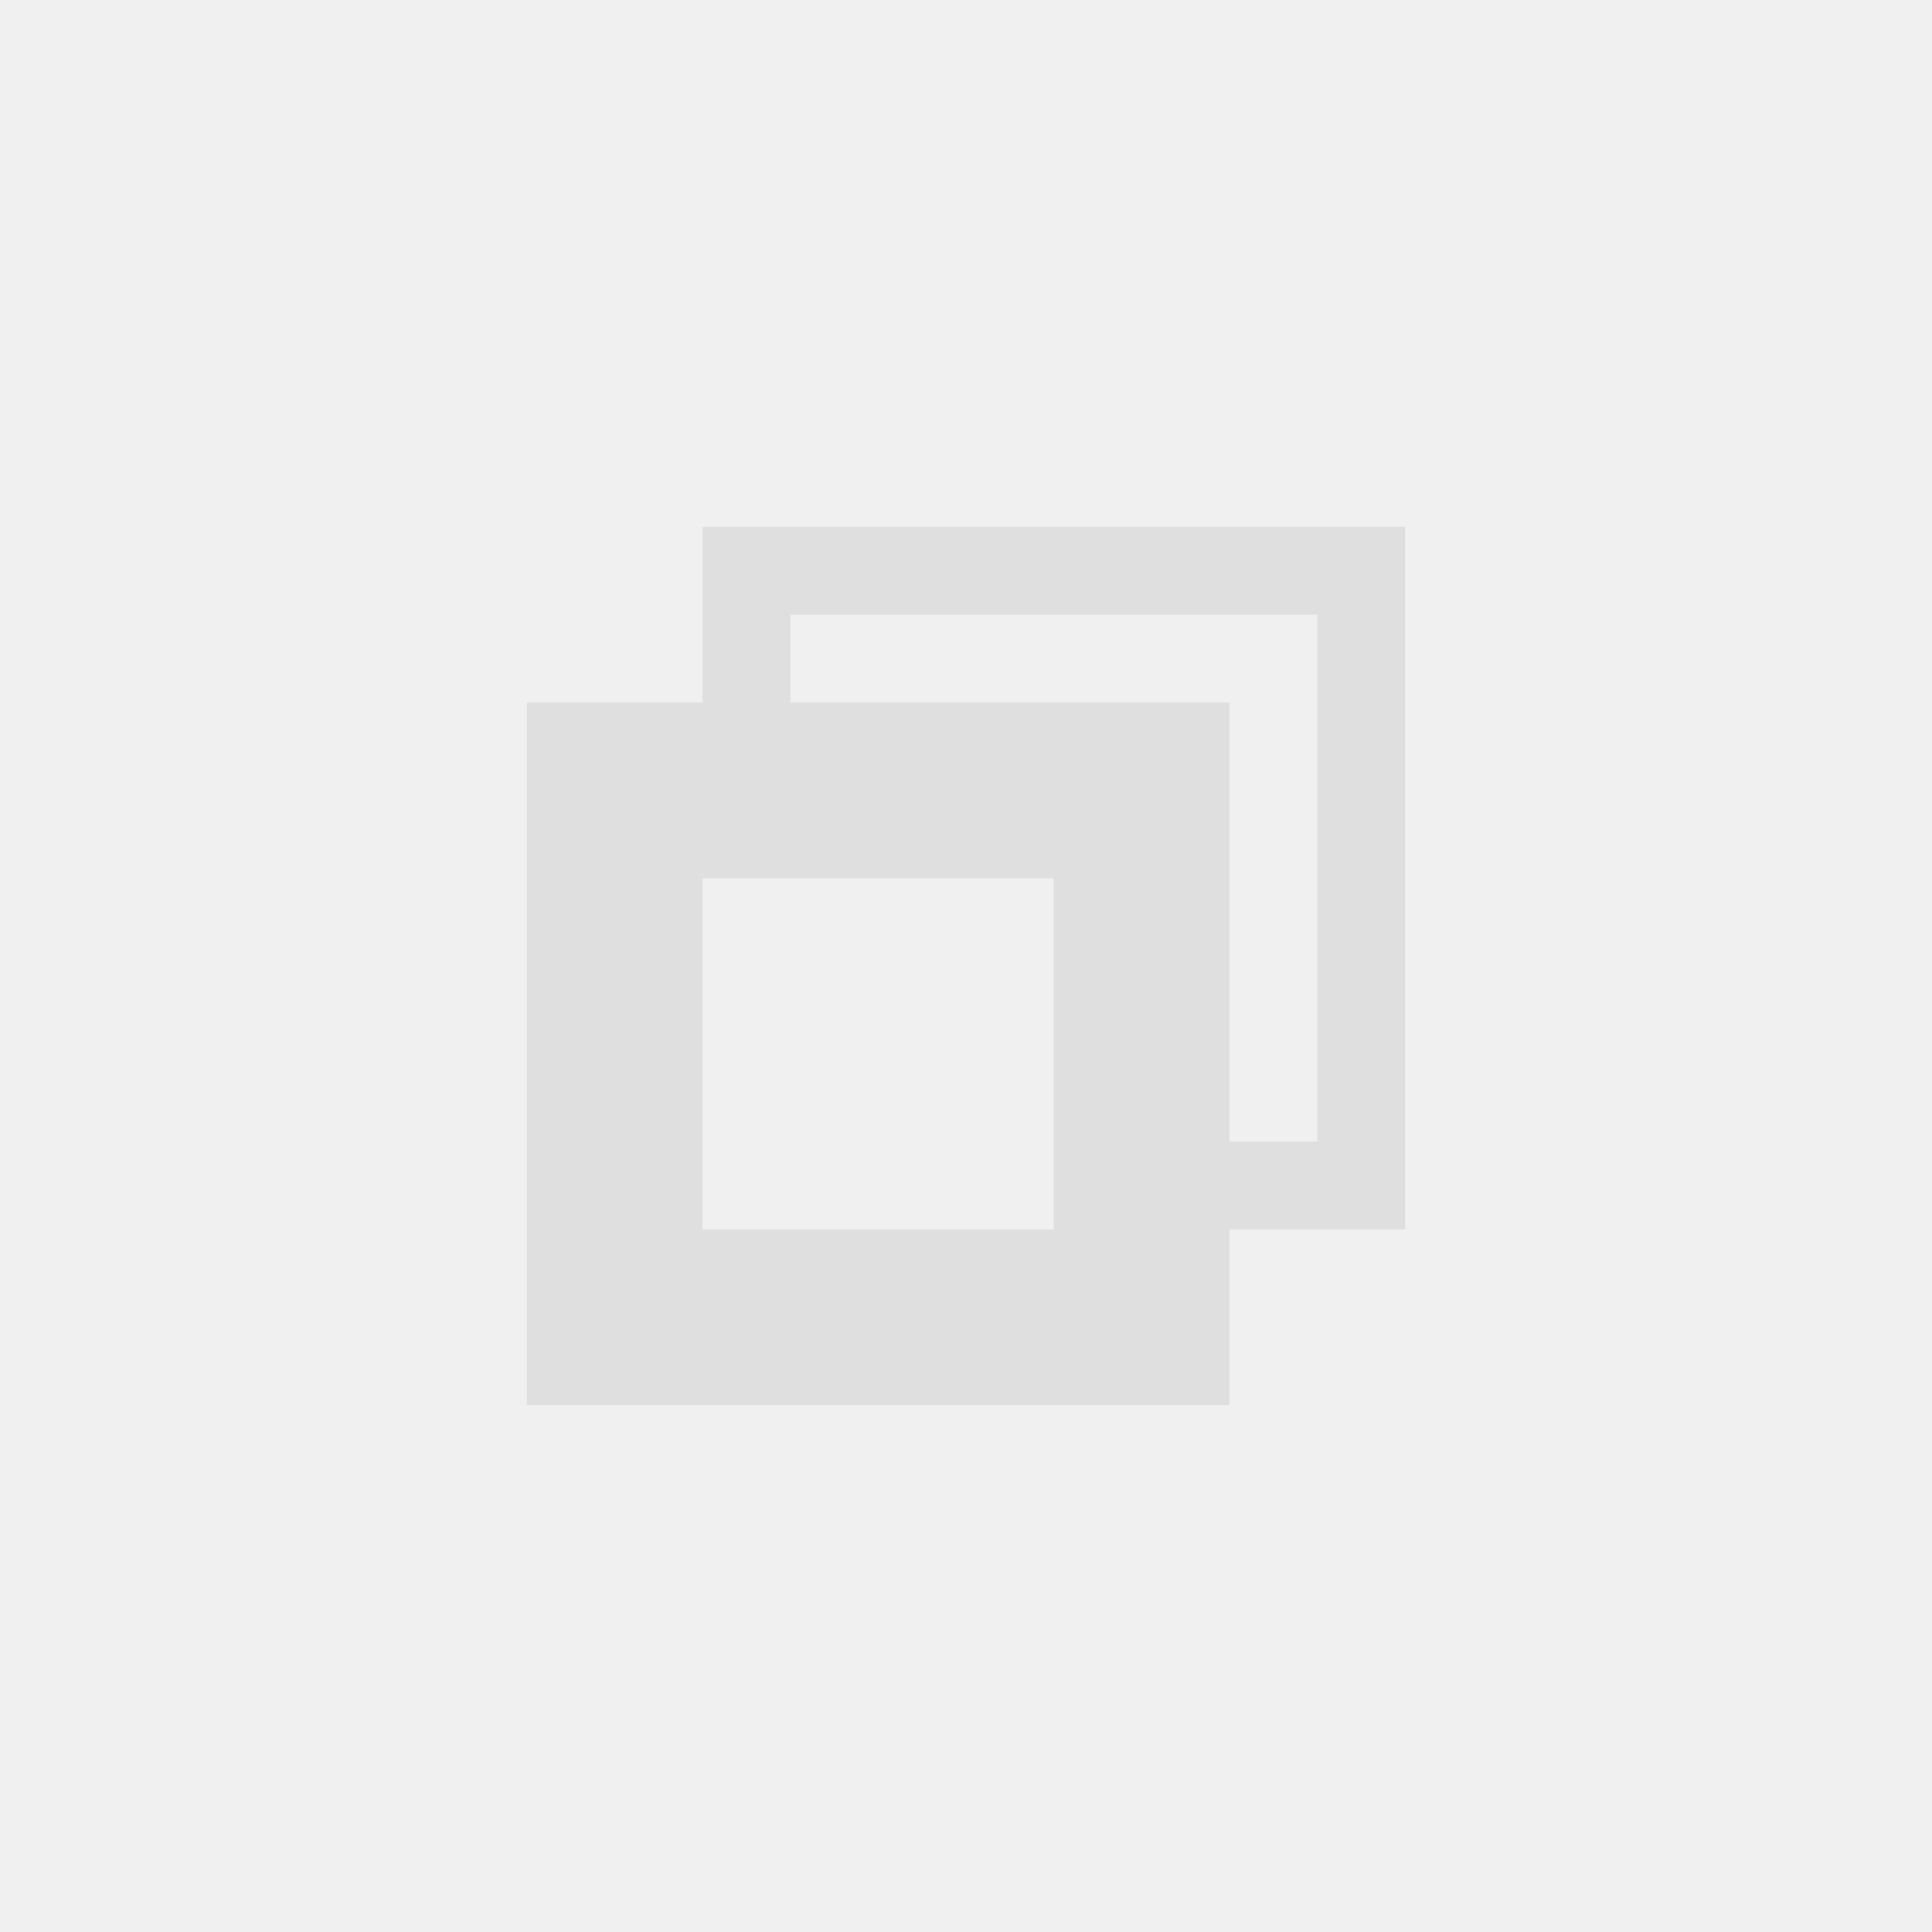
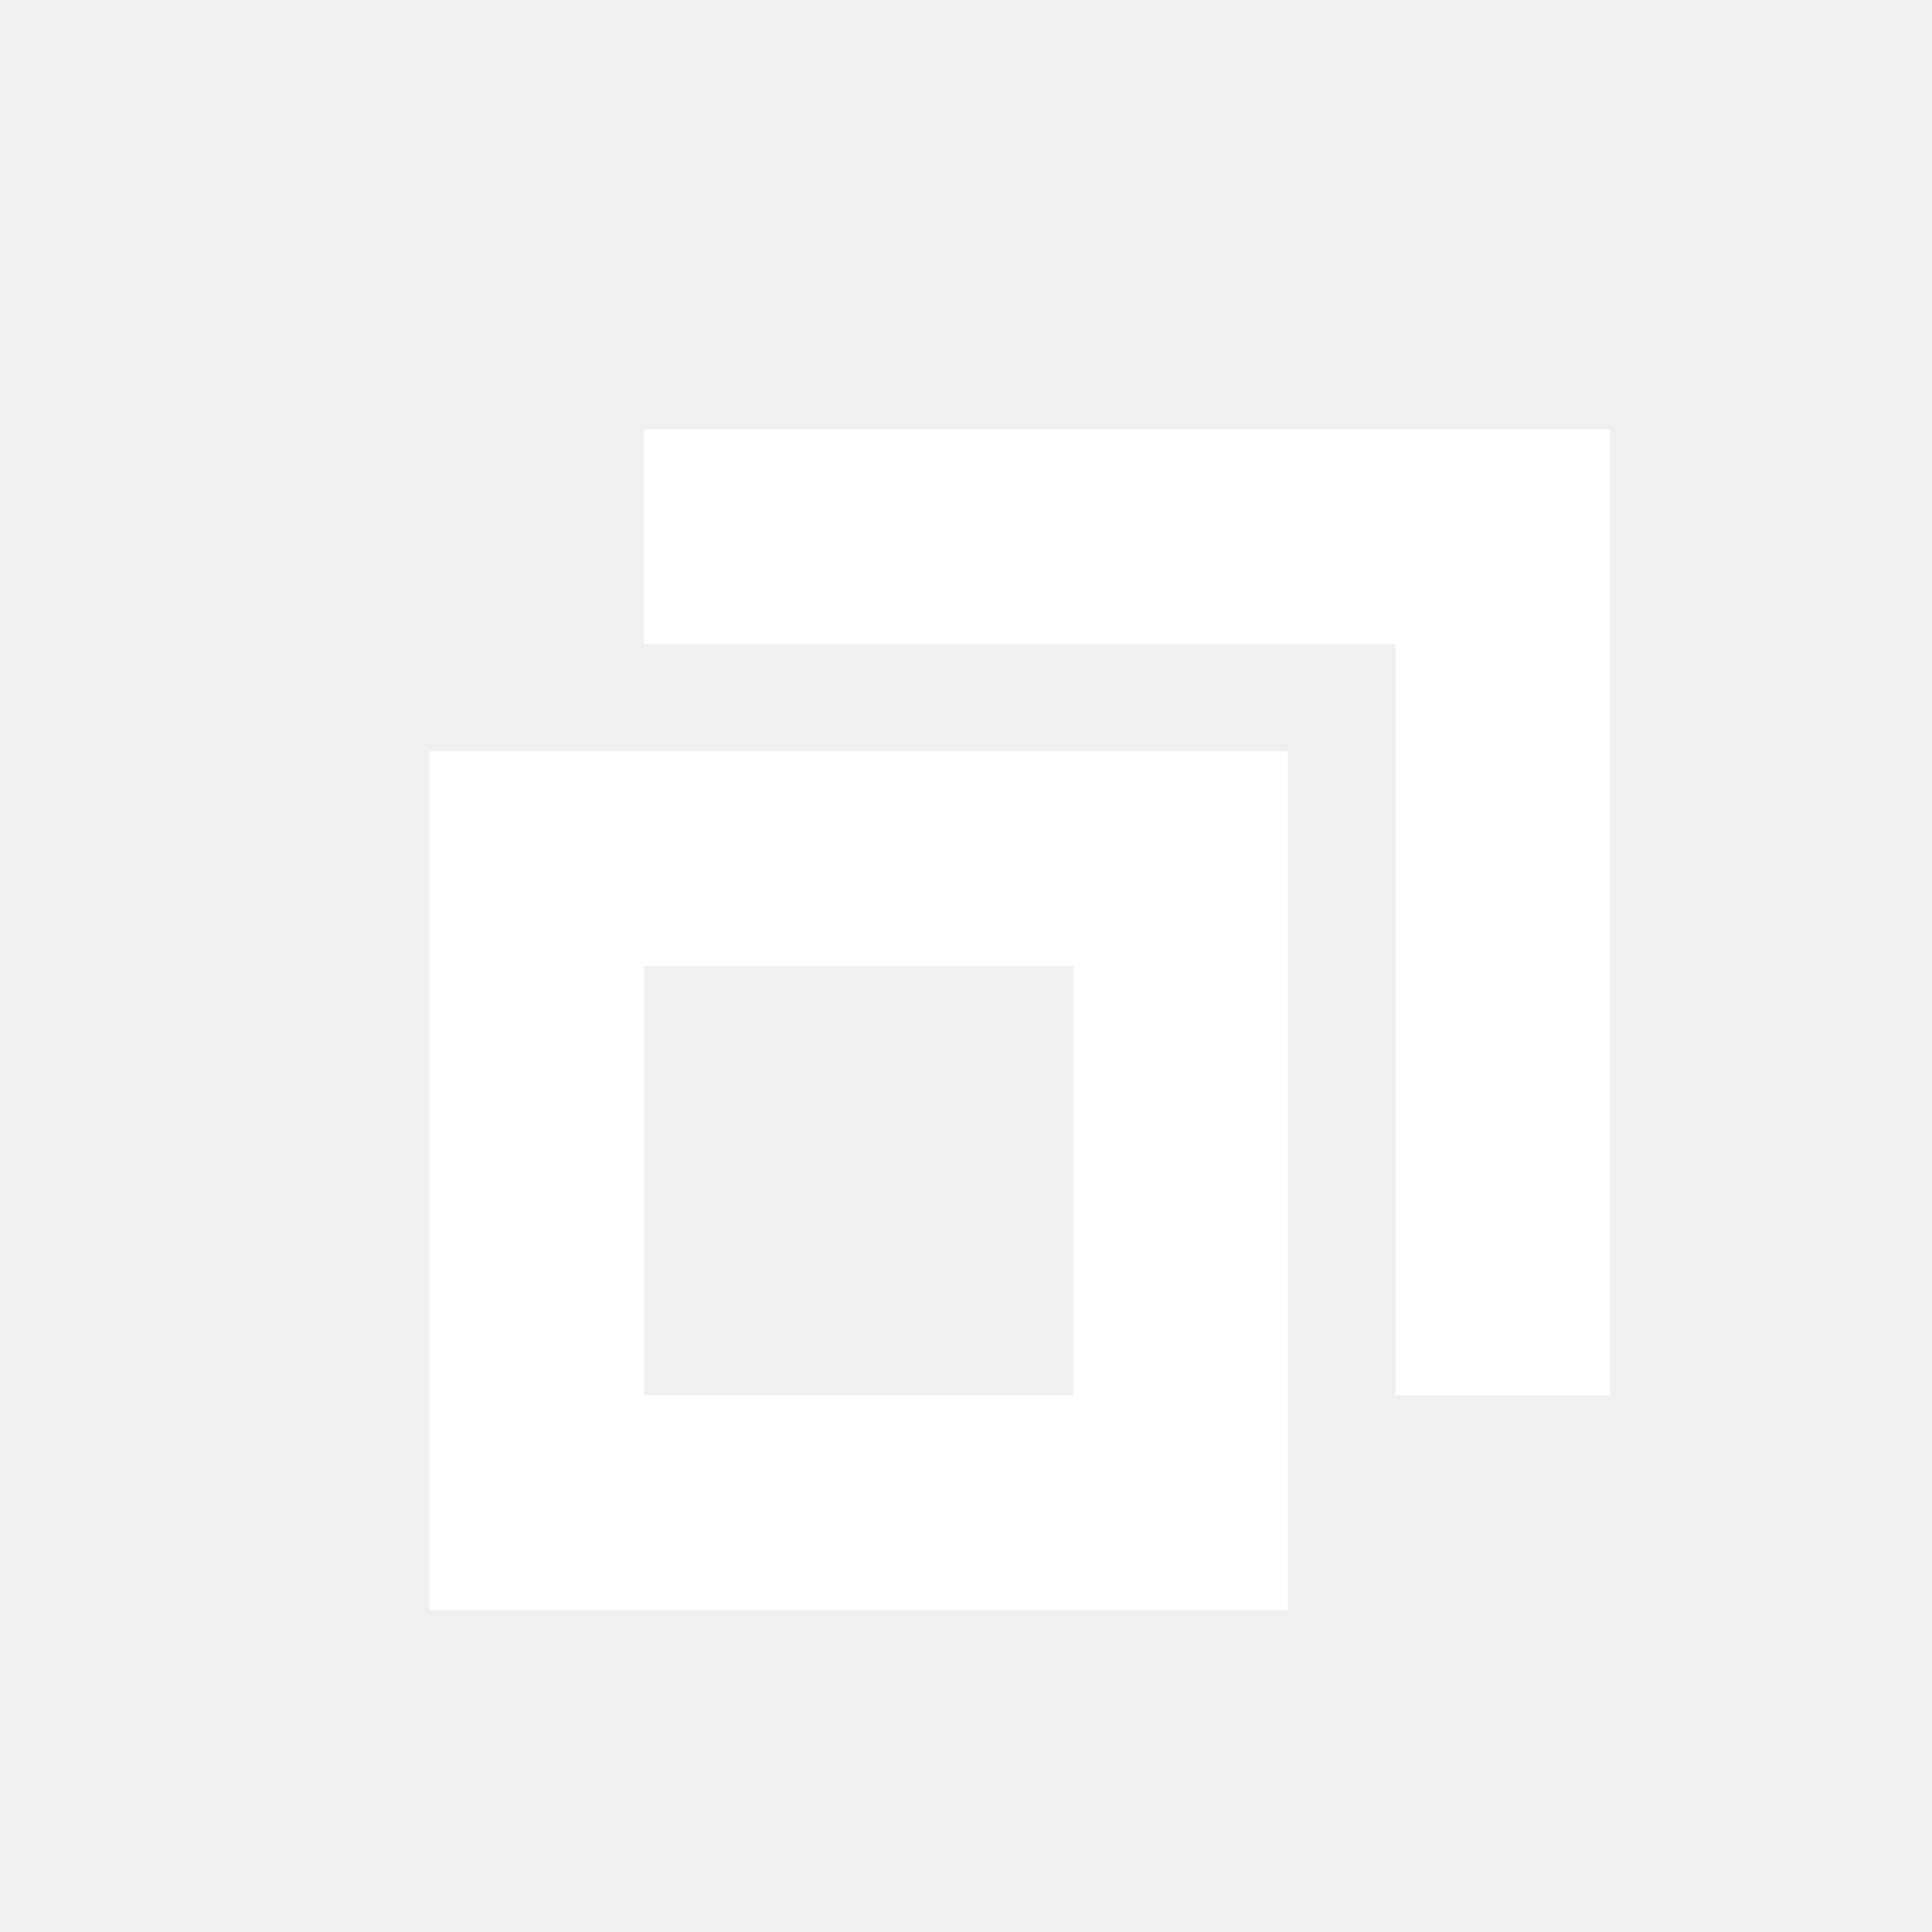
- <svg xmlns="http://www.w3.org/2000/svg" id="svg4306" width="22" height="22" version="1.1" style="enable-background:new">
-   <defs id="defs22" />
-   <g id="active-center">
-     <rect id="rect4266" width="22" height="22" x="0" y="0" style="opacity:0.001;fill:#000000;fill-opacity:1;fill-rule:nonzero;stroke:none;stroke-width:2;stroke-linecap:round;stroke-linejoin:round;stroke-miterlimit:4;stroke-dasharray:none;stroke-opacity:1" />
-     <path id="path829" d="m 6,8 v 8 h 8 V 8 Z m 2,2 h 4 v 4 H 8 Z" style="opacity:1;fill:#dfdfdf;fill-opacity:1;fill-rule:evenodd;stroke:none;stroke-width:2;stroke-linecap:butt;stroke-linejoin:round;stroke-miterlimit:4;stroke-dasharray:none;stroke-dashoffset:478.437;stroke-opacity:0.75" />
-     <path style="opacity:1;fill:#dfdfdf;fill-opacity:1;fill-rule:evenodd;stroke:none;stroke-width:2;stroke-linecap:butt;stroke-linejoin:round;stroke-miterlimit:4;stroke-dasharray:none;stroke-dashoffset:478.437;stroke-opacity:0.75" d="M 8 6 L 8 8 L 9 8 L 9 7 L 15 7 L 15 13 L 14 13 L 14 14 L 16 14 L 16 6 L 8 6 z " id="path831" />
-   </g>
-   <g id="hover-center">
-     <rect style="opacity:0.001;fill:#000000;fill-opacity:1;fill-rule:nonzero;stroke:none;stroke-width:2;stroke-linecap:round;stroke-linejoin:round;stroke-miterlimit:4;stroke-dasharray:none;stroke-opacity:1" id="rect4208" width="22" height="22" x="23" y="0" />
-     <circle style="opacity:0.08;fill:#ffffff;fill-opacity:1;fill-rule:nonzero;stroke:none;stroke-width:0;stroke-linecap:square;stroke-linejoin:round;stroke-miterlimit:4;stroke-dasharray:none;stroke-dashoffset:478.437;stroke-opacity:0.4" id="circle4212" cx="34" cy="11" r="11" />
-     <g transform="translate(2,-28)" id="g852">
-       <path id="path841" d="m 27,36 v 8 h 8 v -8 z m 2,2 h 4 v 4 h -4 z" style="opacity:1;fill:#dfdfdf;fill-opacity:1;fill-rule:evenodd;stroke:none;stroke-width:2;stroke-linecap:butt;stroke-linejoin:round;stroke-miterlimit:4;stroke-dasharray:none;stroke-dashoffset:478.437;stroke-opacity:0.75" />
-       <path style="opacity:1;fill:#dfdfdf;fill-opacity:1;fill-rule:evenodd;stroke:none;stroke-width:2;stroke-linecap:butt;stroke-linejoin:round;stroke-miterlimit:4;stroke-dasharray:none;stroke-dashoffset:478.437;stroke-opacity:0.75" d="m 29,34 v 2 h 1 v -1 h 6 v 6 h -1 v 1 h 2 v -8 z" id="path843" />
-     </g>
-   </g>
-   <g id="pressed-center" transform="translate(24)">
-     <rect y="0" x="23" height="22" width="22" id="rect864" style="opacity:0.001;fill:#000000;fill-opacity:1;fill-rule:nonzero;stroke:none;stroke-width:2;stroke-linecap:round;stroke-linejoin:round;stroke-miterlimit:4;stroke-dasharray:none;stroke-opacity:1" />
-     <circle r="11" cy="11" cx="34" id="circle866" style="opacity:0.19;fill:#ffffff;fill-opacity:1;fill-rule:nonzero;stroke:none;stroke-width:0;stroke-linecap:square;stroke-linejoin:round;stroke-miterlimit:4;stroke-dasharray:none;stroke-dashoffset:478.437;stroke-opacity:0.4" />
-     <g id="g872" transform="translate(2,-28)">
-       <path style="opacity:1;fill:#dfdfdf;fill-opacity:1;fill-rule:evenodd;stroke:none;stroke-width:2;stroke-linecap:butt;stroke-linejoin:round;stroke-miterlimit:4;stroke-dasharray:none;stroke-dashoffset:478.437;stroke-opacity:0.75" d="m 27,36 v 8 h 8 v -8 z m 2,2 h 4 v 4 h -4 z" id="path868" />
-       <path id="path870" d="m 29,34 v 2 h 1 v -1 h 6 v 6 h -1 v 1 h 2 v -8 z" style="opacity:1;fill:#dfdfdf;fill-opacity:1;fill-rule:evenodd;stroke:none;stroke-width:2;stroke-linecap:butt;stroke-linejoin:round;stroke-miterlimit:4;stroke-dasharray:none;stroke-dashoffset:478.437;stroke-opacity:0.75" />
-     </g>
-   </g>
-   <g id="inactive-center" transform="translate(77,2)">
-     <rect style="opacity:0.001;fill:#000000;fill-opacity:1;fill-rule:nonzero;stroke:none;stroke-width:2;stroke-linecap:round;stroke-linejoin:round;stroke-miterlimit:4;stroke-dasharray:none;stroke-opacity:1" y="0" x="0" height="22" width="22" id="rect876" />
-     <path style="opacity:0.3;fill:#dfdfdf;fill-opacity:1;fill-rule:evenodd;stroke:none;stroke-width:2;stroke-linecap:butt;stroke-linejoin:round;stroke-miterlimit:4;stroke-dasharray:none;stroke-dashoffset:478.437;stroke-opacity:0.75" d="m 6,8 v 8 h 8 V 8 Z m 2,2 h 4 v 4 H 8 Z" id="path878" />
-     <path id="path880" d="M 8,6 V 8 H 9 V 7 h 6 v 6 h -1 v 1 h 2 V 6 Z" style="opacity:0.3;fill:#dfdfdf;fill-opacity:1;fill-rule:evenodd;stroke:none;stroke-width:2;stroke-linecap:butt;stroke-linejoin:round;stroke-miterlimit:4;stroke-dasharray:none;stroke-dashoffset:478.437;stroke-opacity:0.75" />
-   </g>
-   <g transform="translate(100,2)" id="deactivated-center">
-     <rect id="rect884" width="22" height="22" x="0" y="0" style="opacity:0.001;fill:#000000;fill-opacity:1;fill-rule:nonzero;stroke:none;stroke-width:2;stroke-linecap:round;stroke-linejoin:round;stroke-miterlimit:4;stroke-dasharray:none;stroke-opacity:1" />
-     <path id="path886" d="m 6,8 v 8 h 8 V 8 Z m 2,2 h 4 v 4 H 8 Z" style="opacity:0.3;fill:#dfdfdf;fill-opacity:1;fill-rule:evenodd;stroke:none;stroke-width:2;stroke-linecap:butt;stroke-linejoin:round;stroke-miterlimit:4;stroke-dasharray:none;stroke-dashoffset:478.437;stroke-opacity:0.75" />
-     <path style="opacity:0.3;fill:#dfdfdf;fill-opacity:1;fill-rule:evenodd;stroke:none;stroke-width:2;stroke-linecap:butt;stroke-linejoin:round;stroke-miterlimit:4;stroke-dasharray:none;stroke-dashoffset:478.437;stroke-opacity:0.75" d="M 8,6 V 8 H 9 V 7 h 6 v 6 h -1 v 1 h 2 V 6 Z" id="path888" />
+ <svg width="18" height="18">
+   <g>
+     <path style="opacity:1;fill:#ffffff" d="m 4,7 v 8 h 8 V 7 Z m 2,2 h 4 v 4 H 6 Z" />
+     <path style="opacity:1;fill:#ffffff" d="m 6,4 v 2 L 13,6 v 7 h 2 V 4 Z" />
  </g>
</svg>
